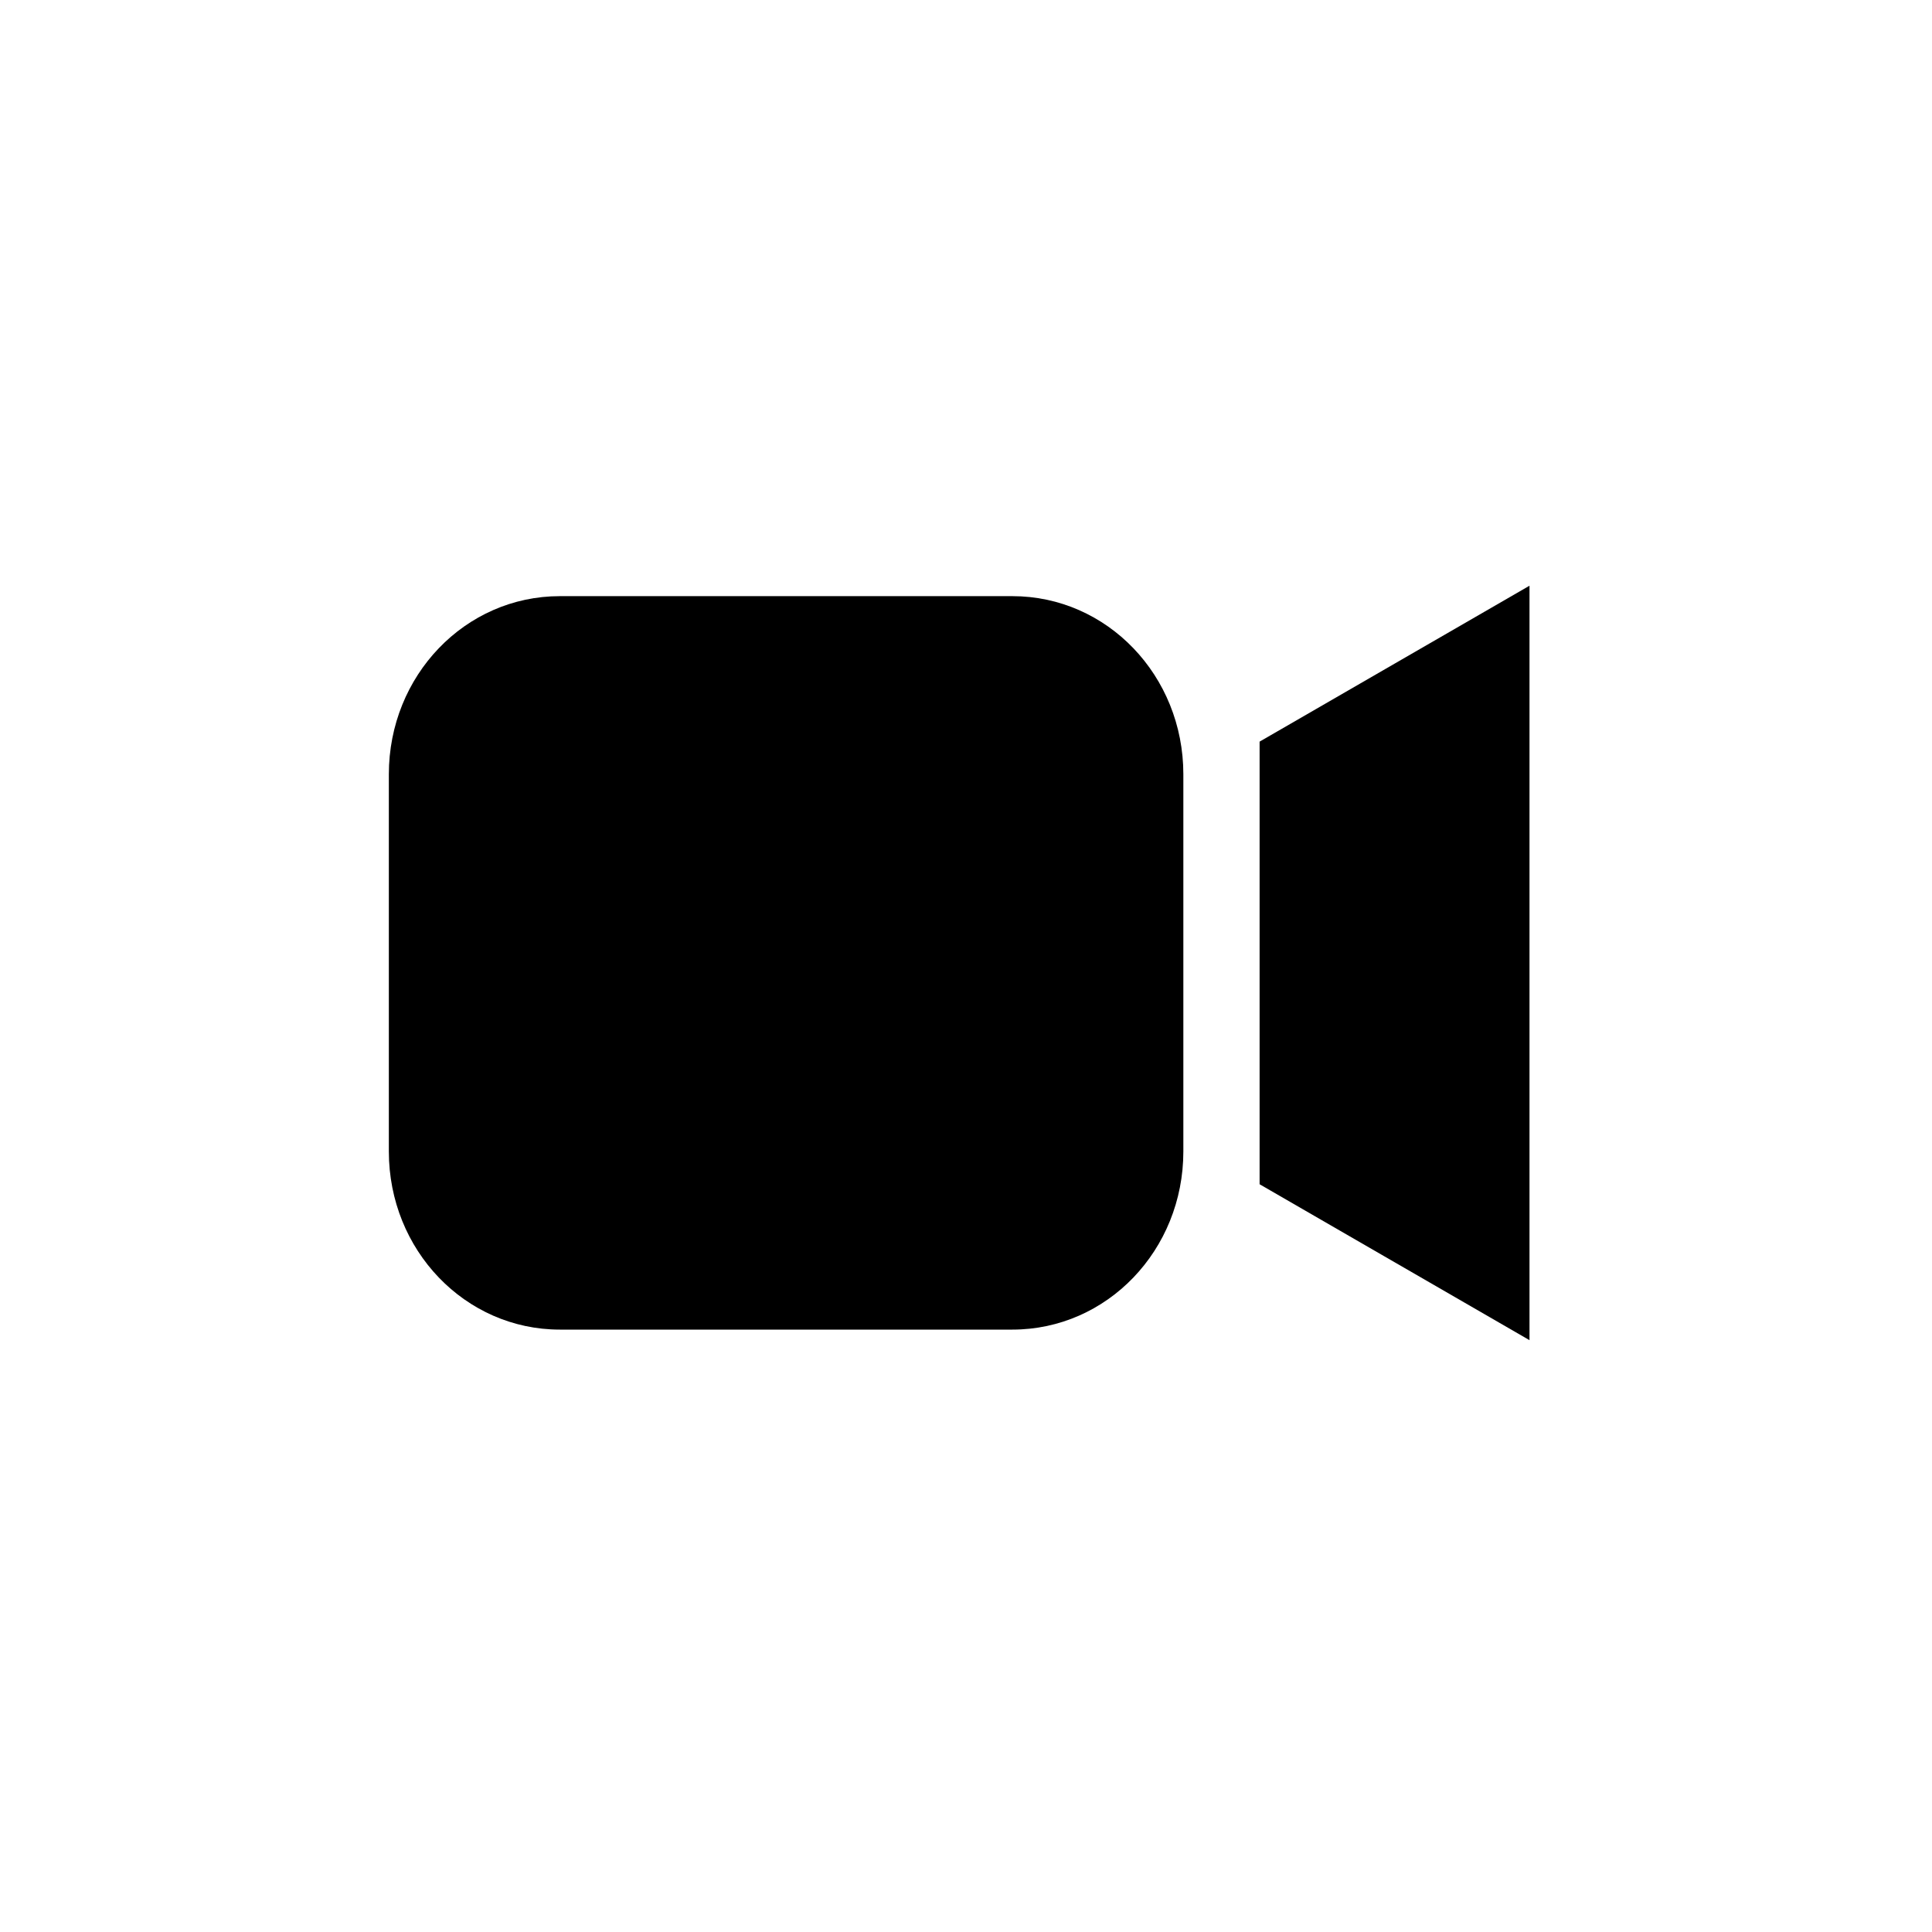
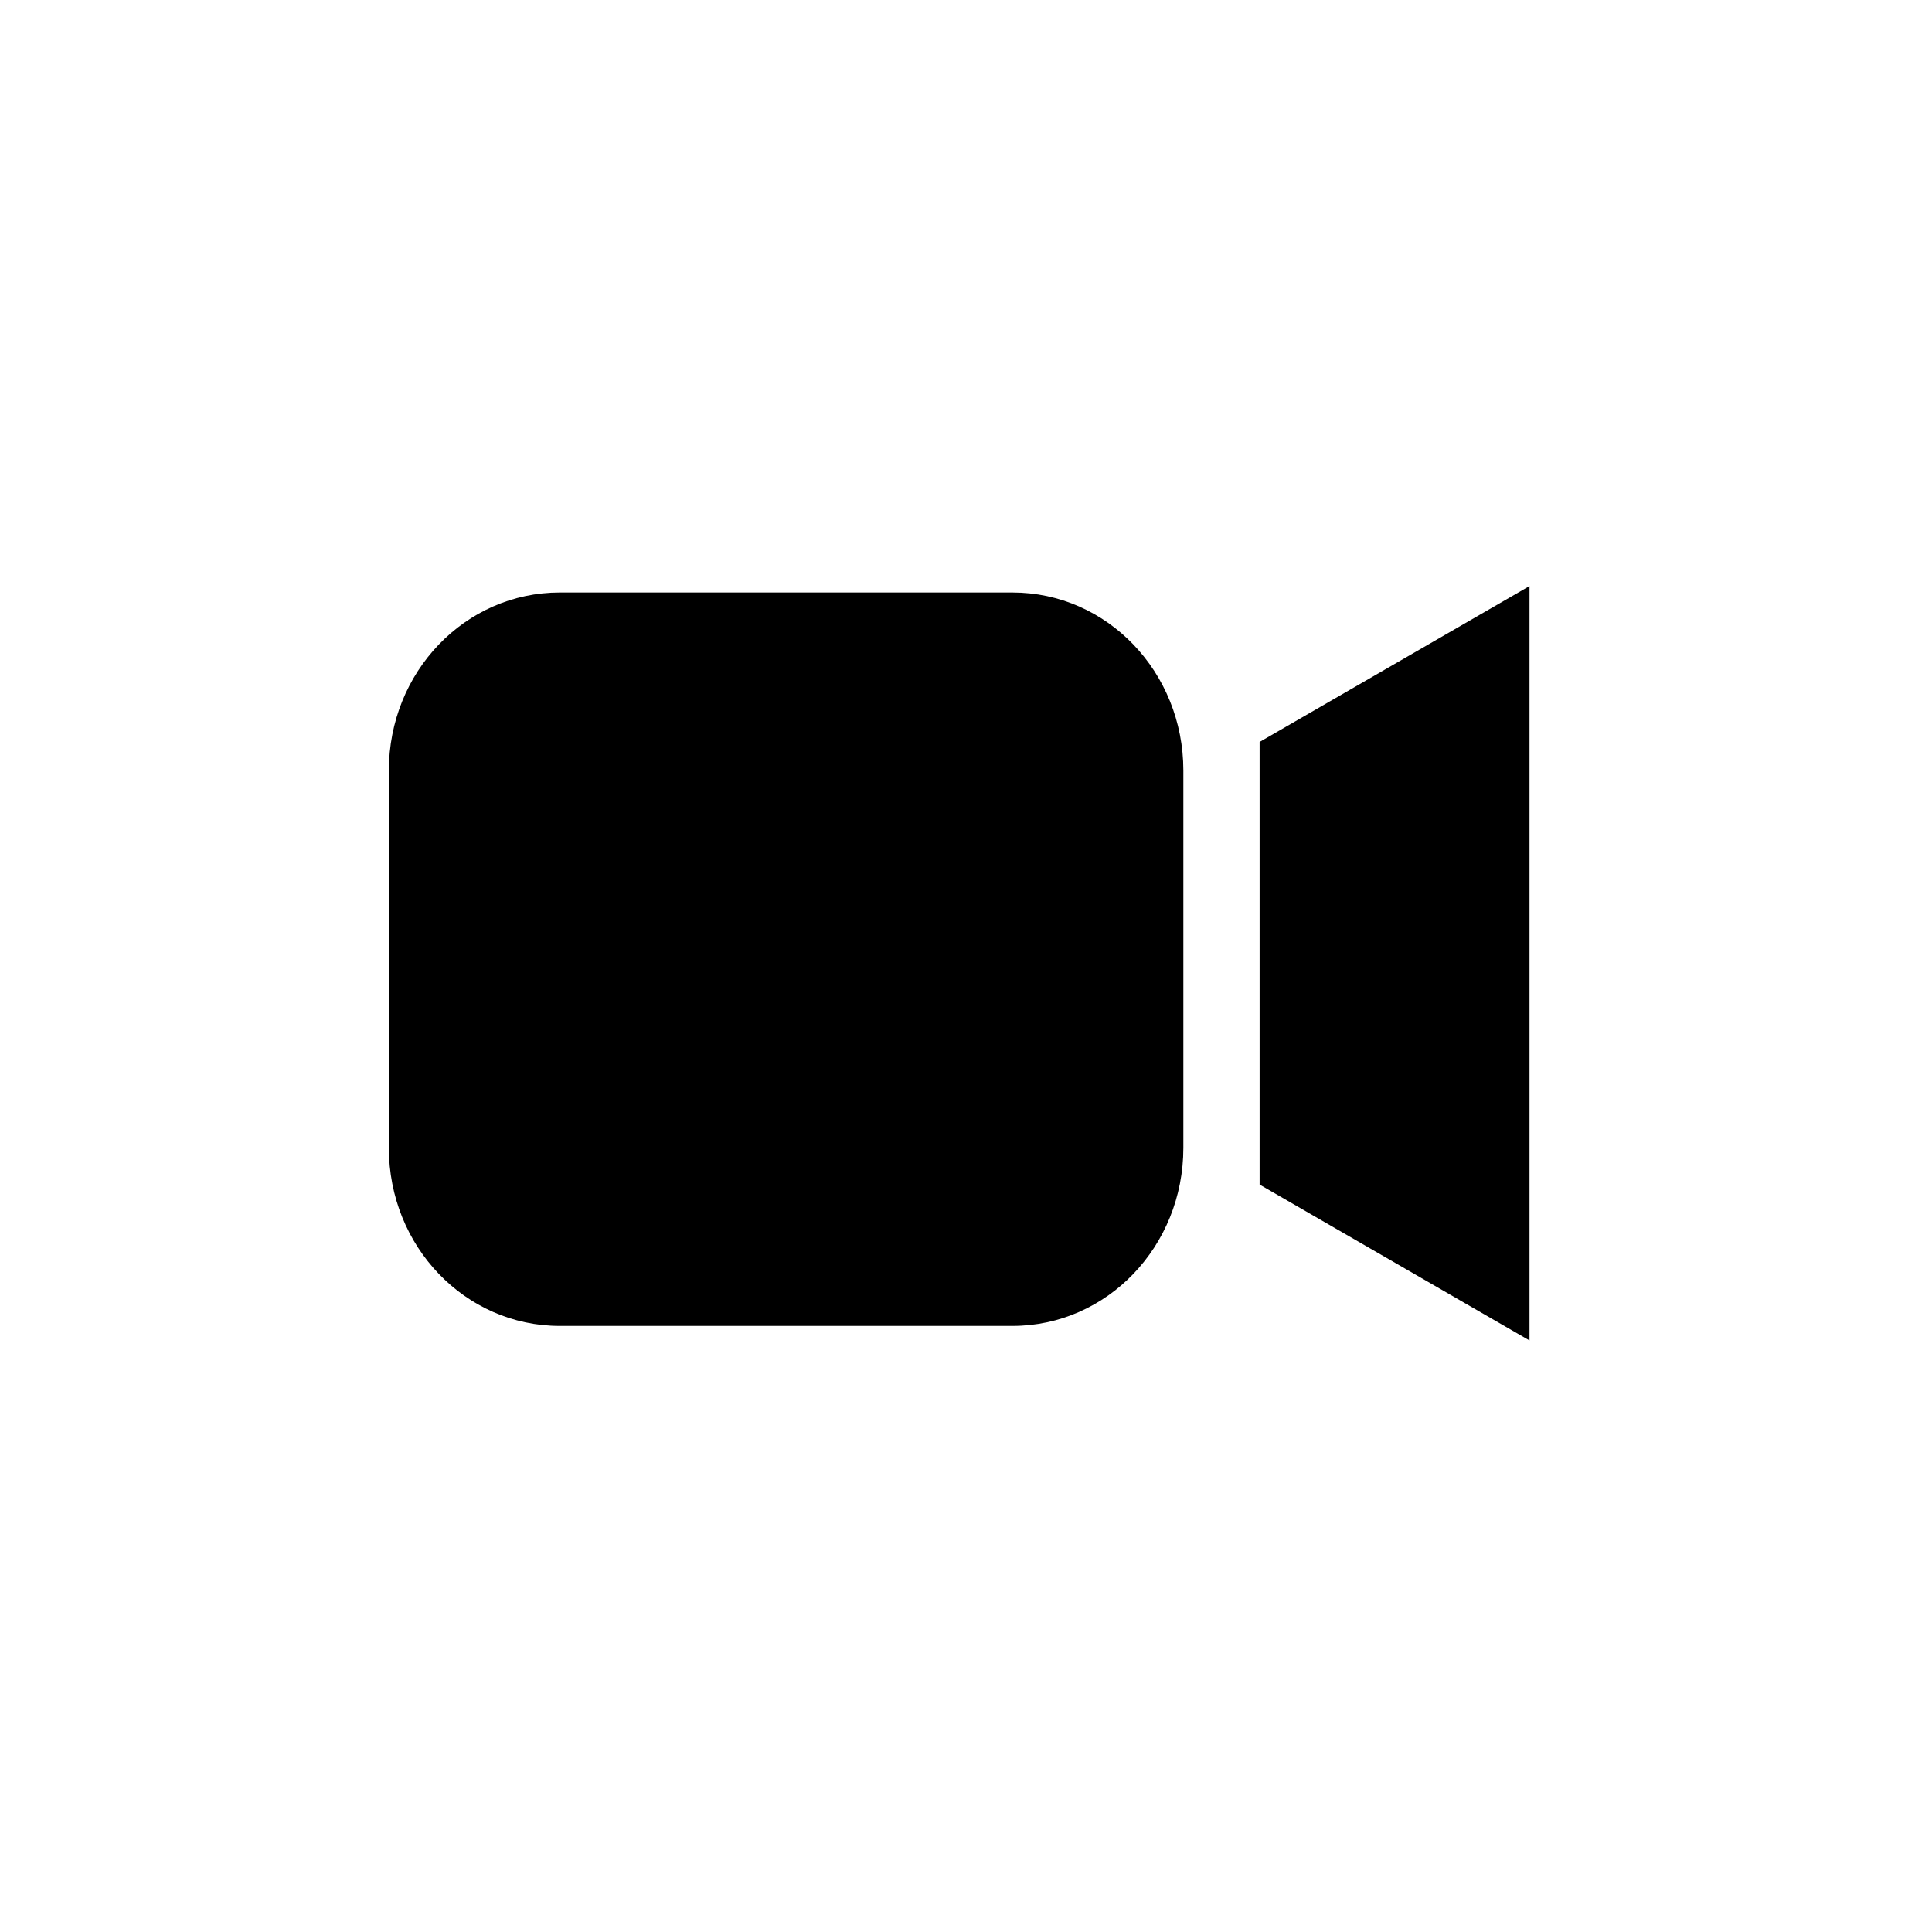
- <svg xmlns="http://www.w3.org/2000/svg" width="30" height="30" id="svg2985" version="1.1">
-   <defs id="defs2987" />
-   <g id="layer1" transform="translate(0,-1022.362)">
-     <path style="fill-opacity:1;stroke:none" d="m 23.75,1031.457 -4.191,2.421 0,6.873 4.191,2.421 z" id="path3755" />
-     <path style="fill-opacity:1;stroke:none;stroke-width:0.98" d="m 8.693,1031.619 h 7.027 c 1.471,0 2.655,1.234 2.655,2.766 v 5.857 c 0,1.532 -1.184,2.766 -2.655,2.766 H 8.693 c -1.471,0 -2.655,-1.234 -2.655,-2.766 v -5.857 c 0,-1.532 1.184,-2.766 2.655,-2.766 z" id="rect3751" />
-   </g>
+ <svg xmlns="http://www.w3.org/2000/svg" width="30" height="30" version="1.1">
+   <path d="m23.75 9.1-4.191 2.421v6.873l4.191 2.421z" />
+   <path d="m8.693 9.2h7.027c1.471 0 2.655 1.234 2.655 2.766v5.857c0 1.532-1.184 2.766-2.655 2.766h-7.027c-1.471 0-2.655-1.234-2.655-2.766v-5.857c0-1.532 1.184-2.766 2.655-2.766z" />
</svg>
